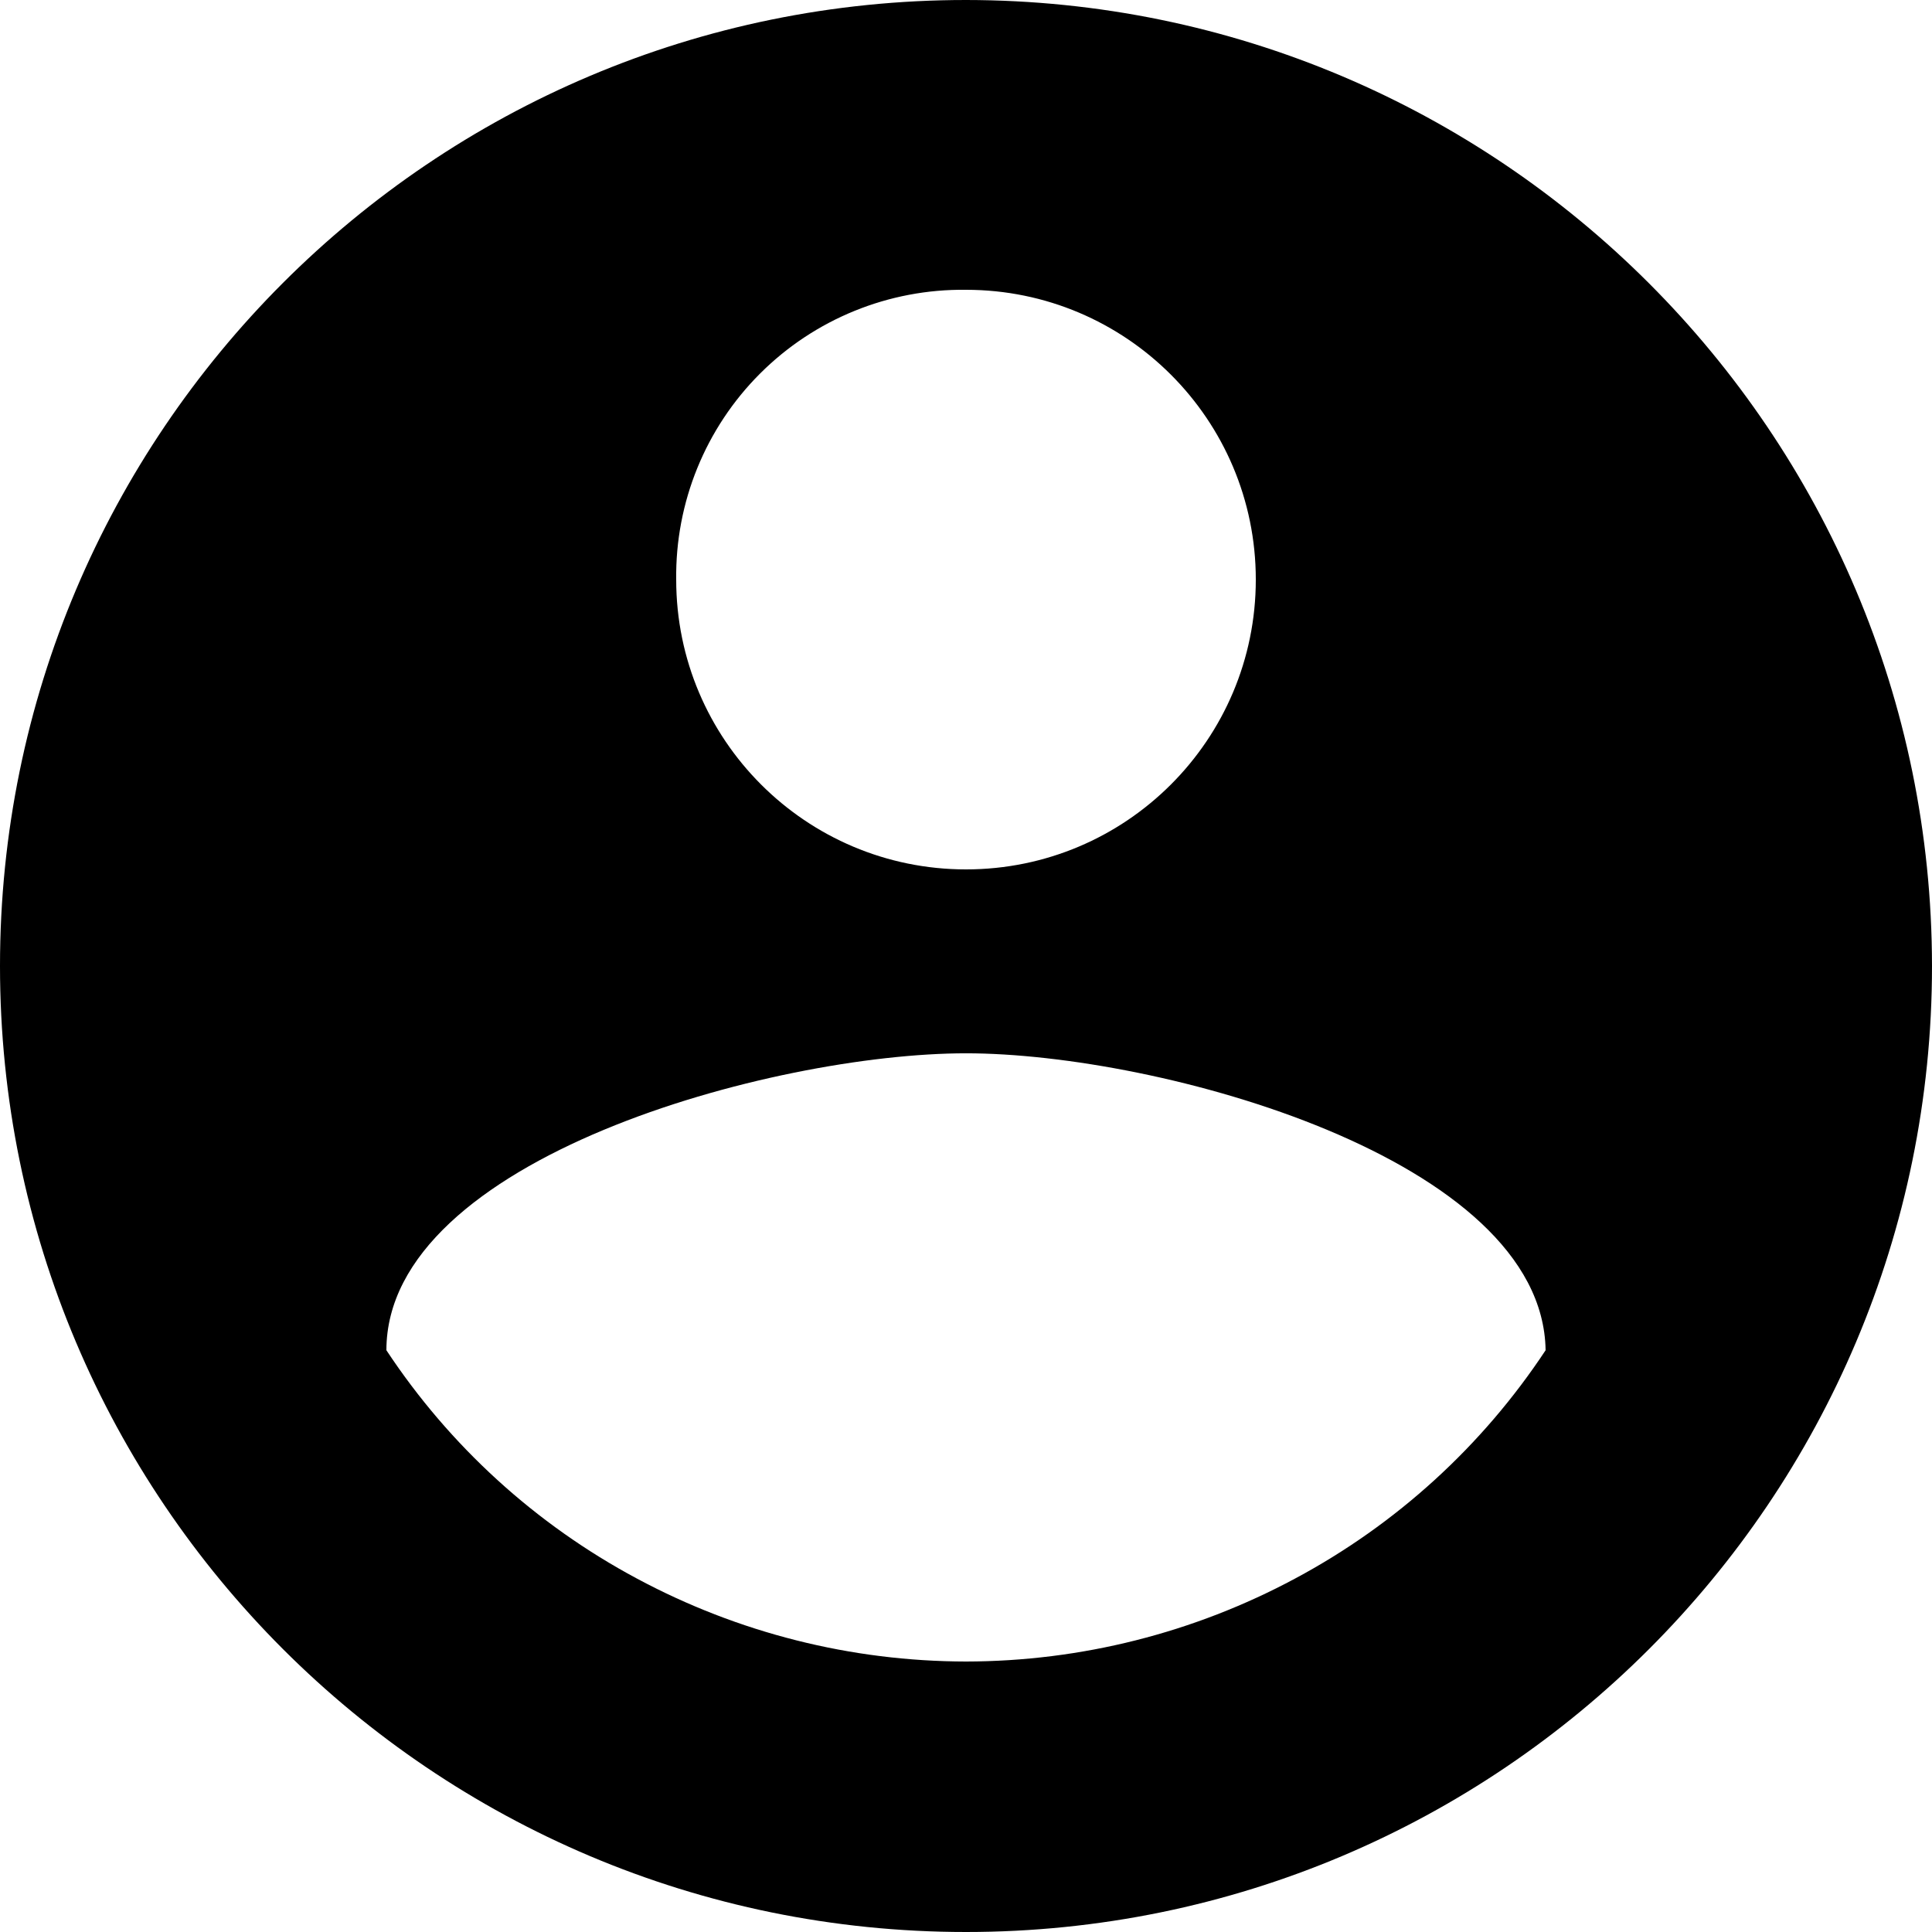
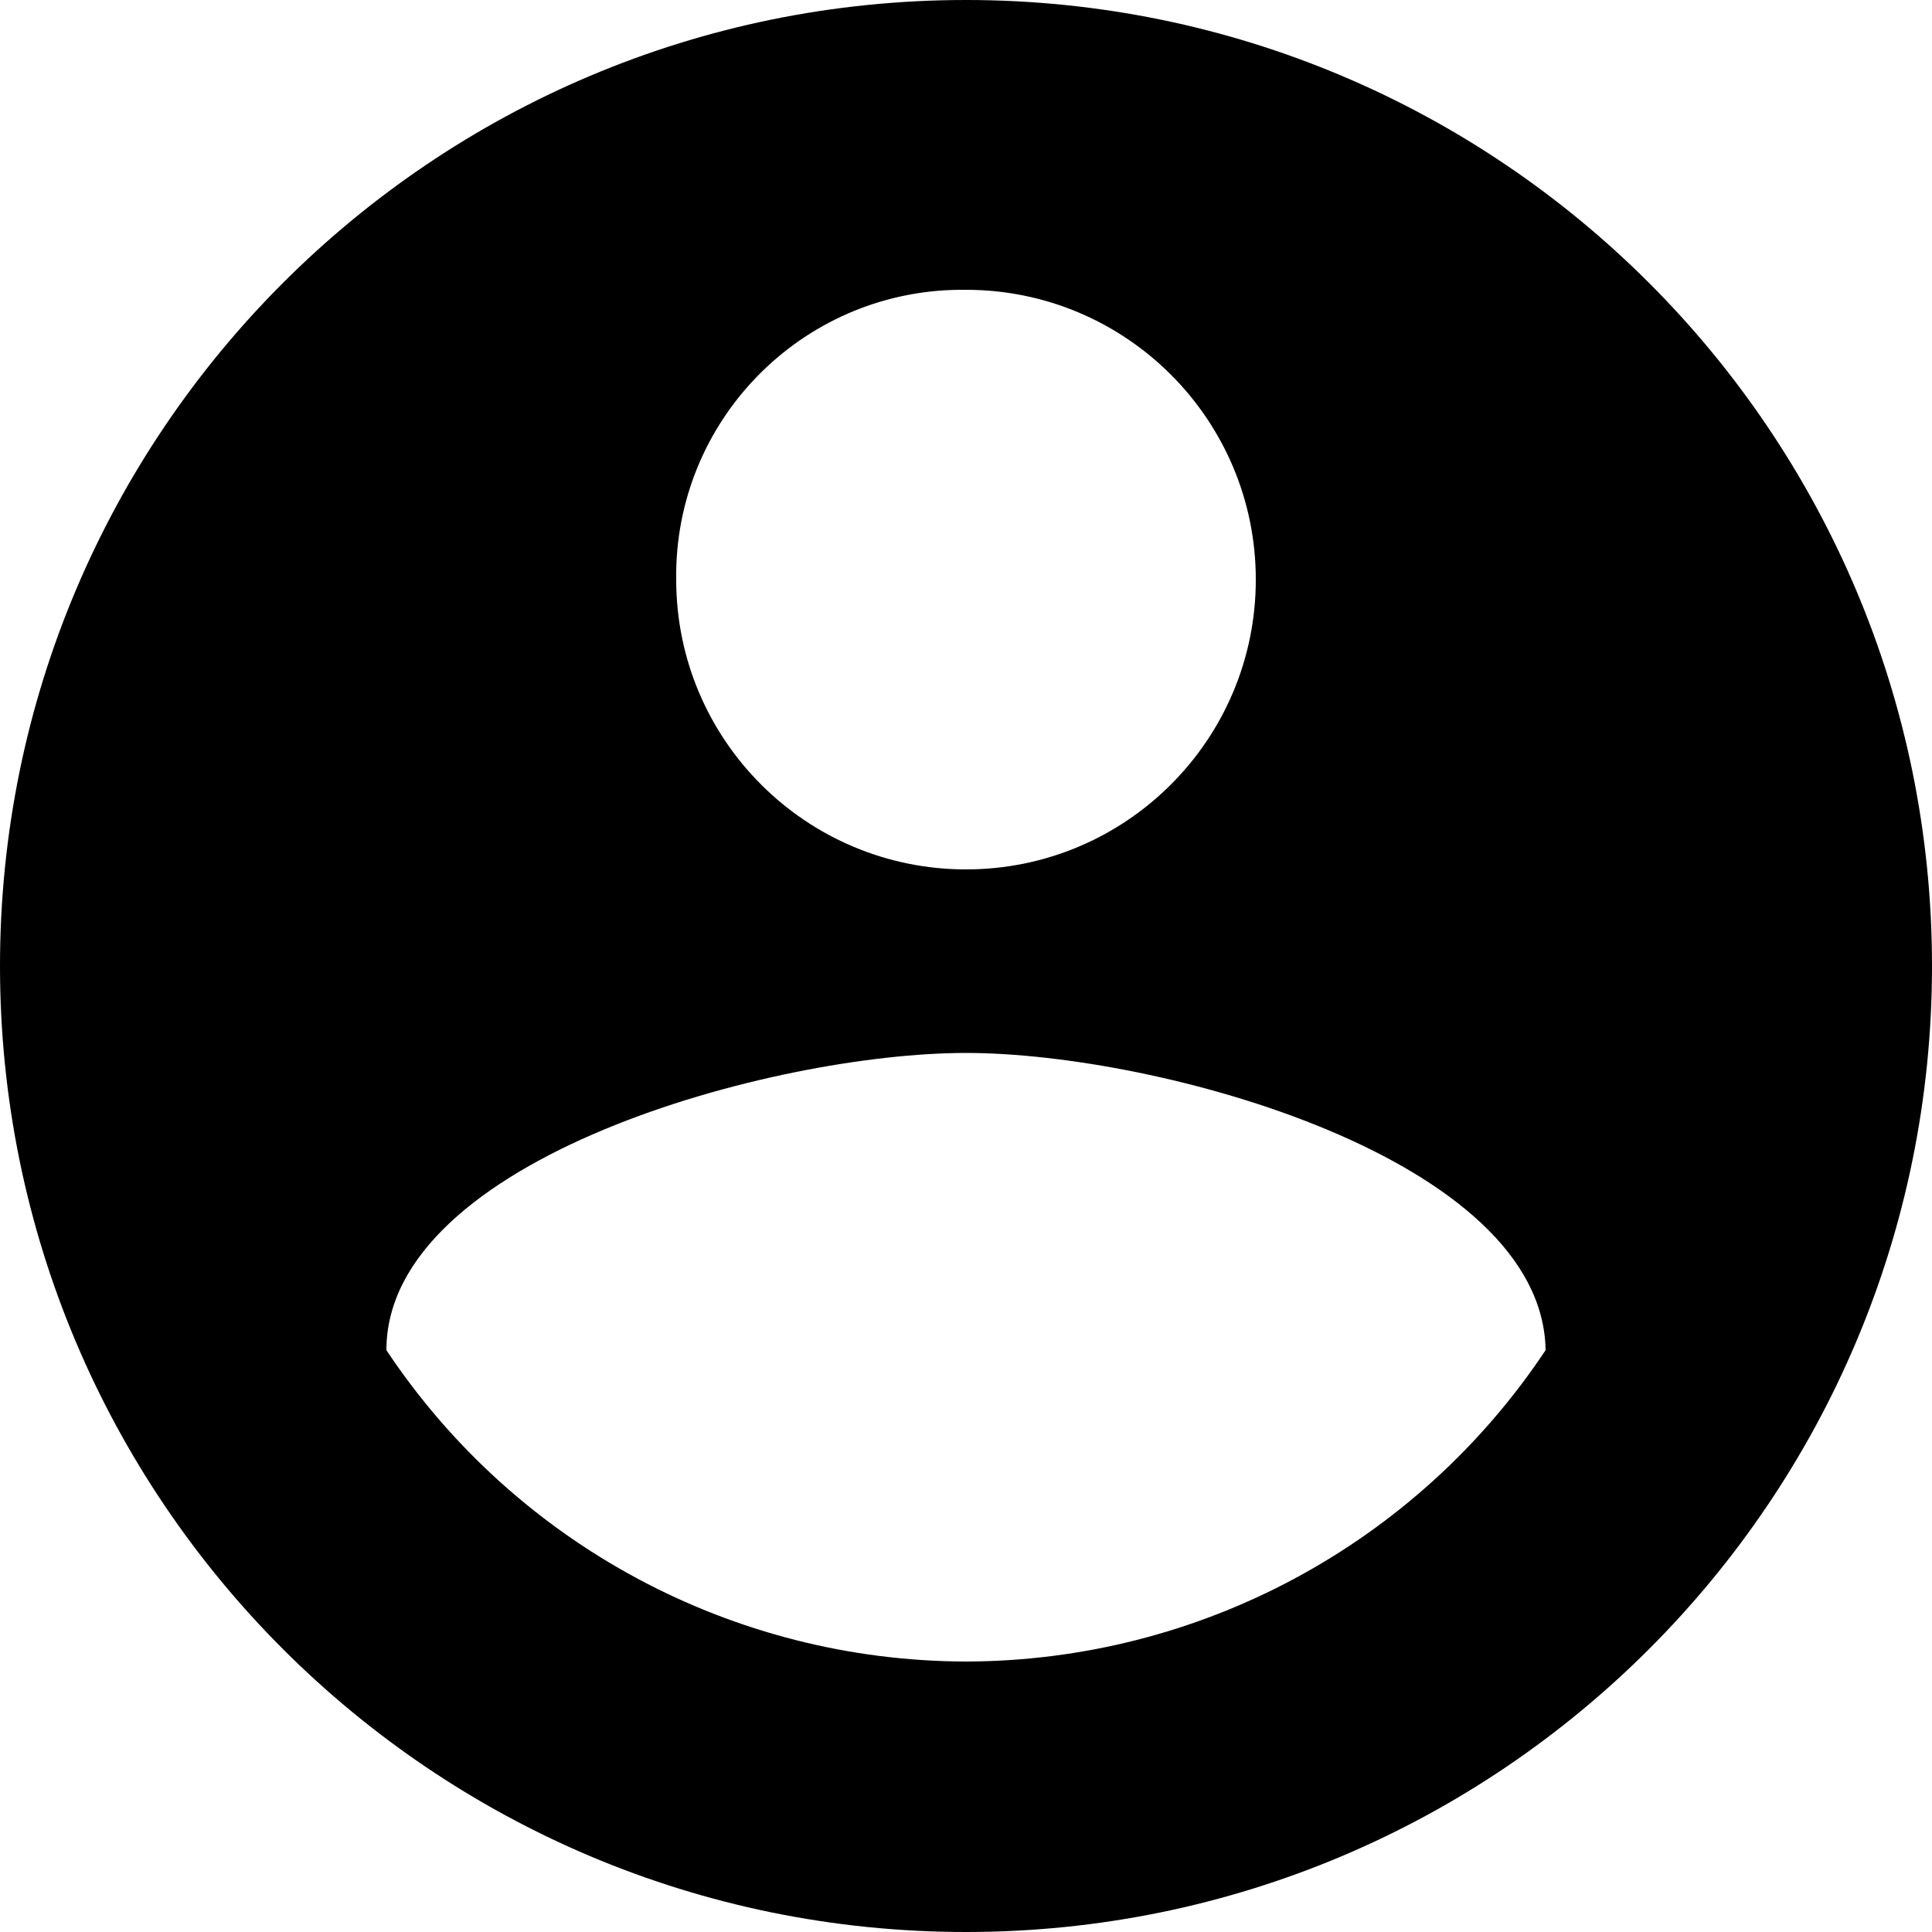
- <svg xmlns="http://www.w3.org/2000/svg" width="27" height="27" viewBox="0 0 27 27">
-   <path d="M13.5,0A13.5,13.5,0,1,0,27,13.5,13.51,13.51,0,0,0,13.5,0Zm0,4.05A4.05,4.05,0,1,1,9.45,8.1,4,4,0,0,1,13.5,4.05Zm0,19.17a9.75,9.75,0,0,1-4.6-1.16,9.65,9.65,0,0,1-3.5-3.19c0-2.68,5.4-4.15,8.1-4.15s8.06,1.47,8.1,4.15a9.65,9.65,0,0,1-3.5,3.19A9.75,9.75,0,0,1,13.5,23.22Z" />
+ <svg xmlns="http://www.w3.org/2000/svg" width="26" height="26" viewBox="0 0 26 26">
+   <path d="M13.5.5a13,13,0,1,0,13,13A13,13,0,0,0,13.5.5Zm0,3.9A3.9,3.9,0,1,1,9.6,8.3h0a3.85,3.85,0,0,1,3.8-3.9Zm0,18.46a9.39,9.39,0,0,1-7.8-4.19c0-2.58,5.2-4,7.8-4s7.76,1.42,7.8,4a9.39,9.39,0,0,1-7.8,4.19Z" transform="translate(-0.5 -0.5)" />
</svg>
